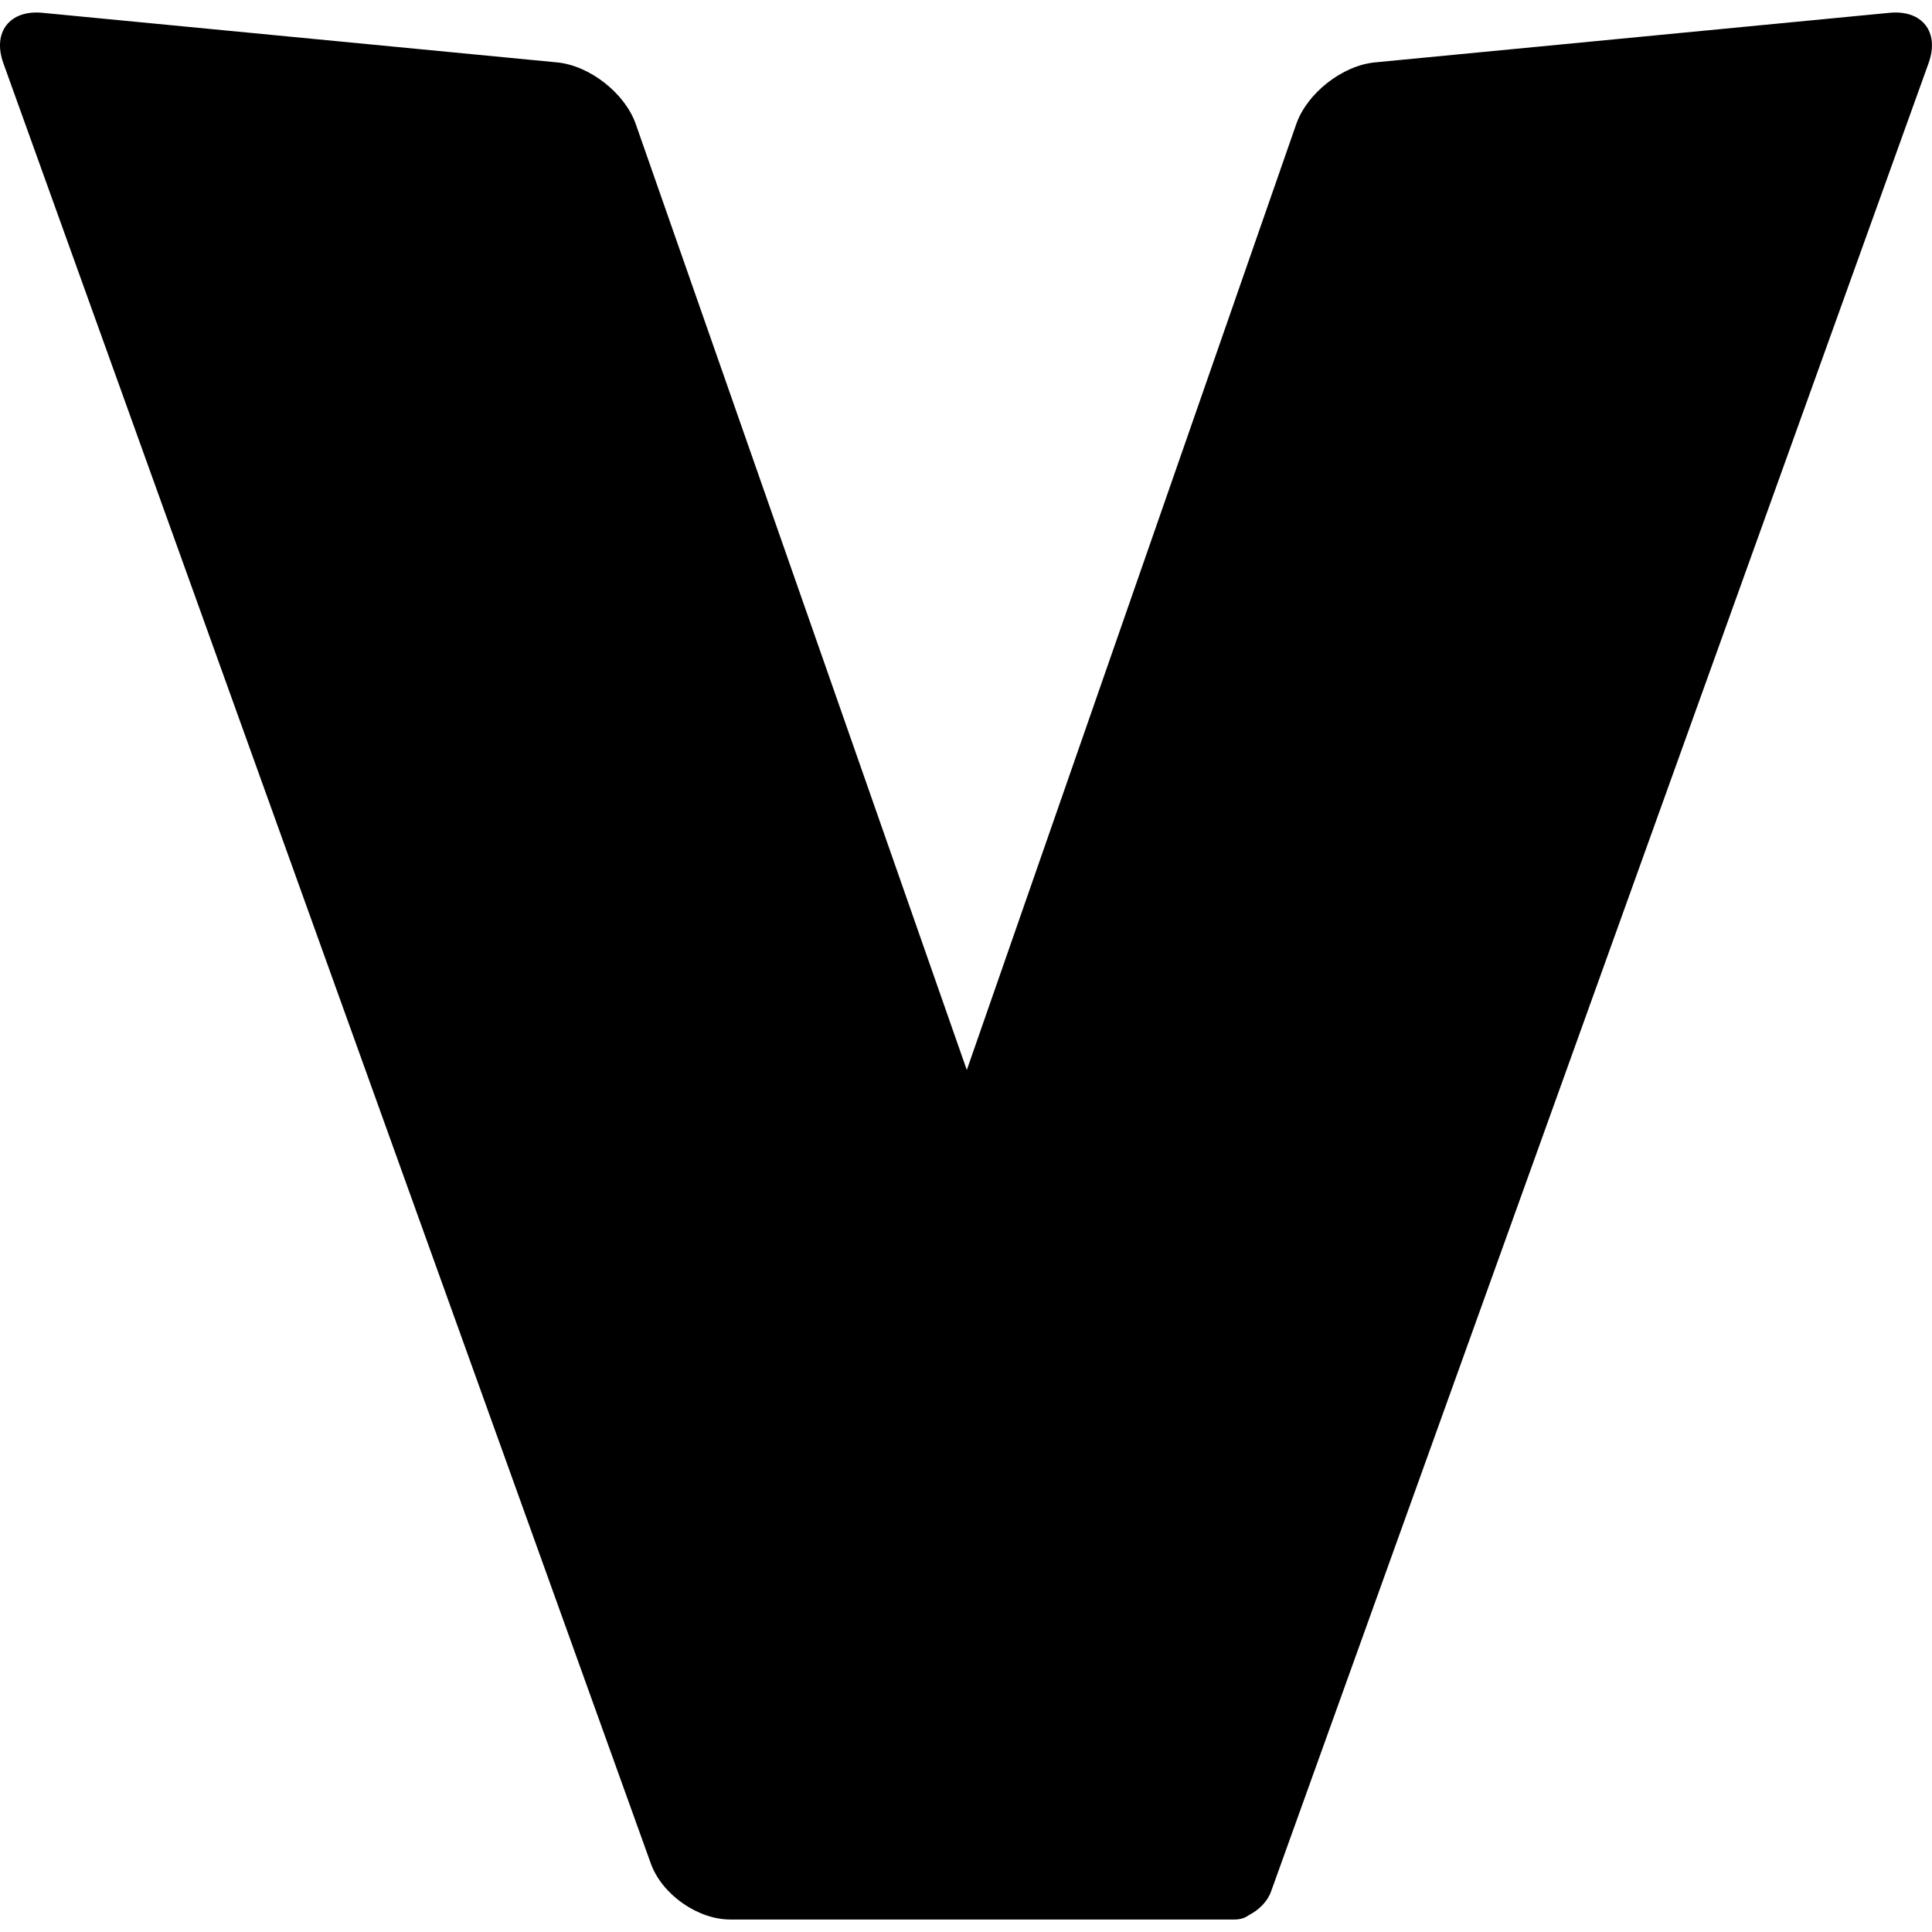
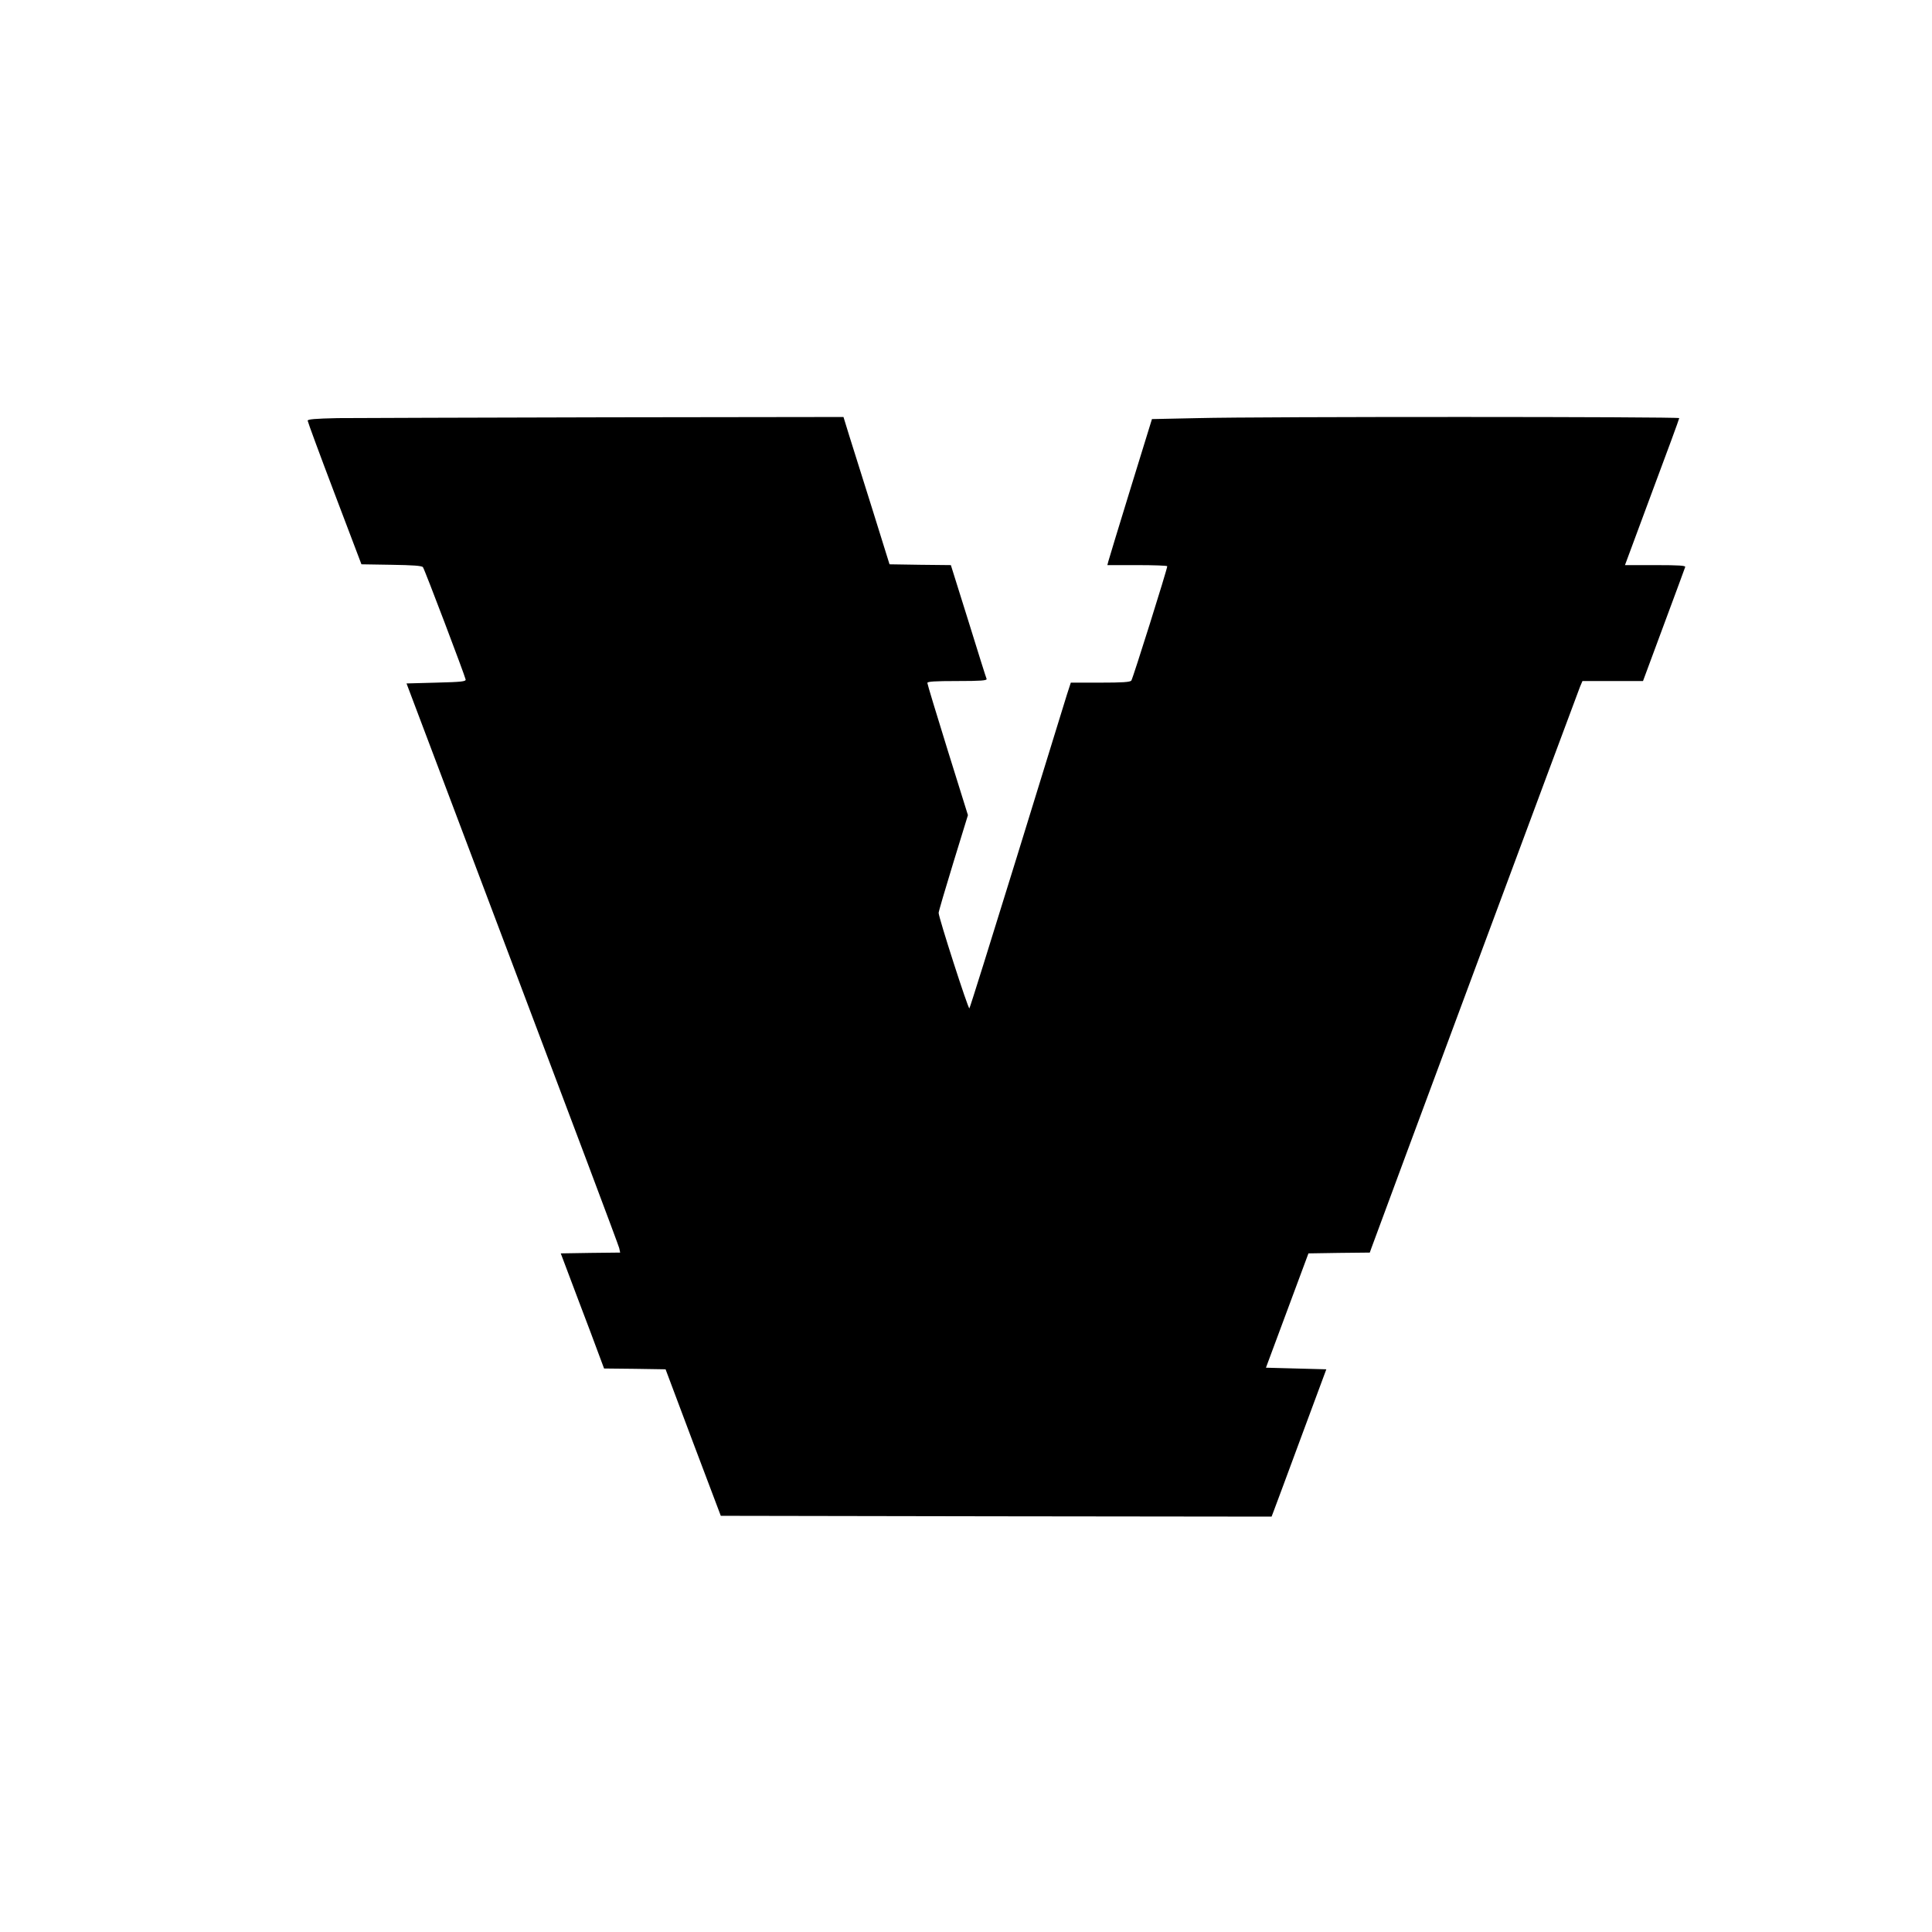
- <svg xmlns="http://www.w3.org/2000/svg" fill="#000000" width="800px" height="800px" viewBox="0 0 24 24" role="img">
-   <path d="M23.474,0.159L17.08,0.775c-0.406,0.039-0.844,0.383-0.978,0.768l-4.092,11.749L7.898,1.542 C7.764,1.158,7.325,0.814,6.92,0.775L0.526,0.159C0.121,0.12-0.096,0.399,0.041,0.783L8.085,23.15 c0.138,0.383,0.581,0.695,0.988,0.695h6.223h0.039c0.073,0,0.134-0.02,0.179-0.055c0.124-0.062,0.231-0.169,0.275-0.292 l0.039-0.108l8.13-22.607C24.096,0.399,23.879,0.12,23.474,0.159z" />
+ <svg xmlns="http://www.w3.org/2000/svg" version="1.0" width="1200pt" height="1200pt" viewBox="0 0 1200 1200" preserveAspectRatio="xMidYMid meet">
+   <g transform="translate(0,1200) scale(0.1,-0.1)" fill="#000000" stroke="none">
+     <path d="M2098 9403 c-141 -3 -188 -7 -187 -16 0 -6 75 -210 167 -452 l167 -440 186 -3 c133 -2 190 -6 196 -15 10 -12 259 -669 265 -697 3 -13 -25 -16 -182 -20 l-185 -5 657 -1740 c362 -957 661 -1752 664 -1767 l6 -28 -184 -2 -185 -3 49 -130 c27 -71 87 -232 135 -357 l85 -228 191 -2 191 -3 171 -455 172 -455 1711 -3 1710 -2 16 42 c9 24 86 230 170 458 l154 415 -188 5 -187 5 132 355 132 355 190 3 191 2 10 28 c30 85 1284 3458 1296 3487 l15 35 188 0 188 0 129 348 c71 191 131 353 133 360 4 9 -37 12 -185 12 l-189 0 168 453 c93 248 169 455 169 460 0 9 -2598 10 -2991 0 l-284 -6 -133 -431 c-73 -237 -135 -441 -138 -453 l-6 -23 186 0 c102 0 186 -3 186 -7 0 -18 -214 -699 -223 -710 -7 -10 -58 -13 -193 -13 l-183 0 -25 -77 c-13 -43 -153 -496 -311 -1008 -158 -511 -290 -934 -294 -938 -7 -7 -191 564 -191 593 0 8 41 148 91 311 l91 296 -126 404 c-69 222 -126 410 -126 417 0 9 44 12 186 12 145 0 185 3 182 13 -3 6 -54 168 -113 359 l-109 348 -190 2 -191 3 -106 340 c-59 187 -124 393 -144 458 l-36 117 -1477 -2 c-812 -2 -1561 -4 -1664 -5z" />
+   </g>
</svg>
